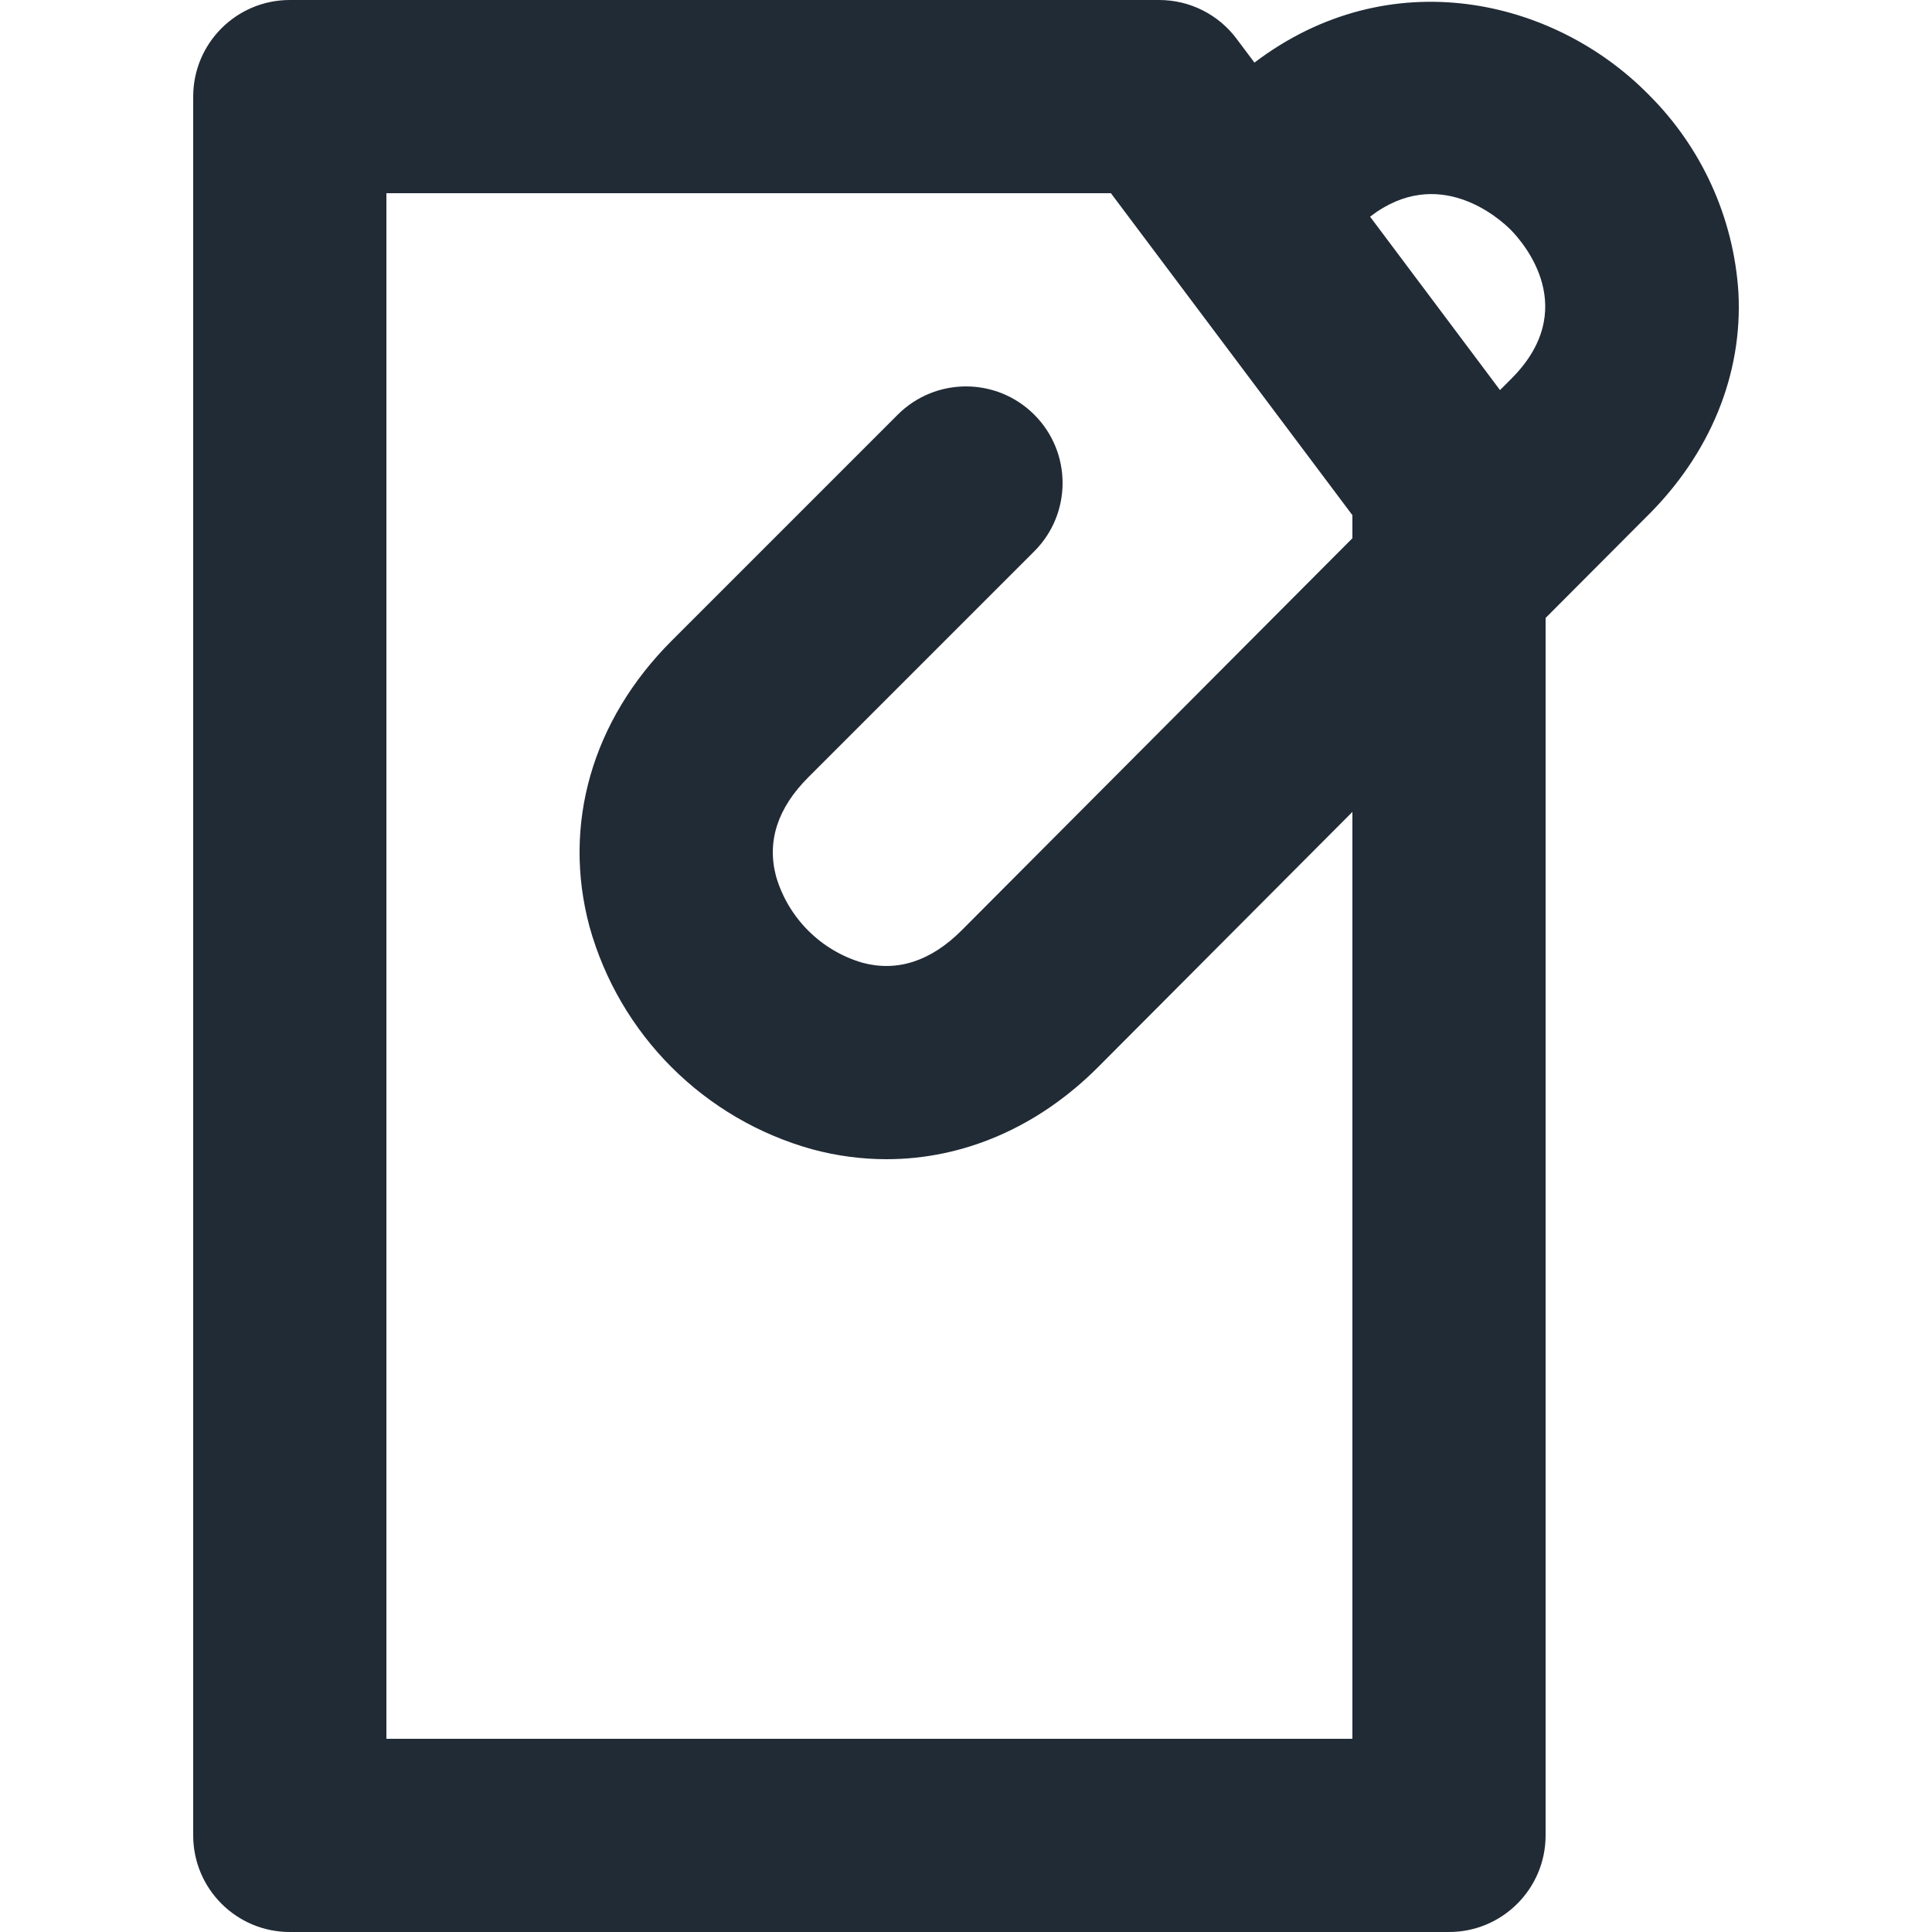
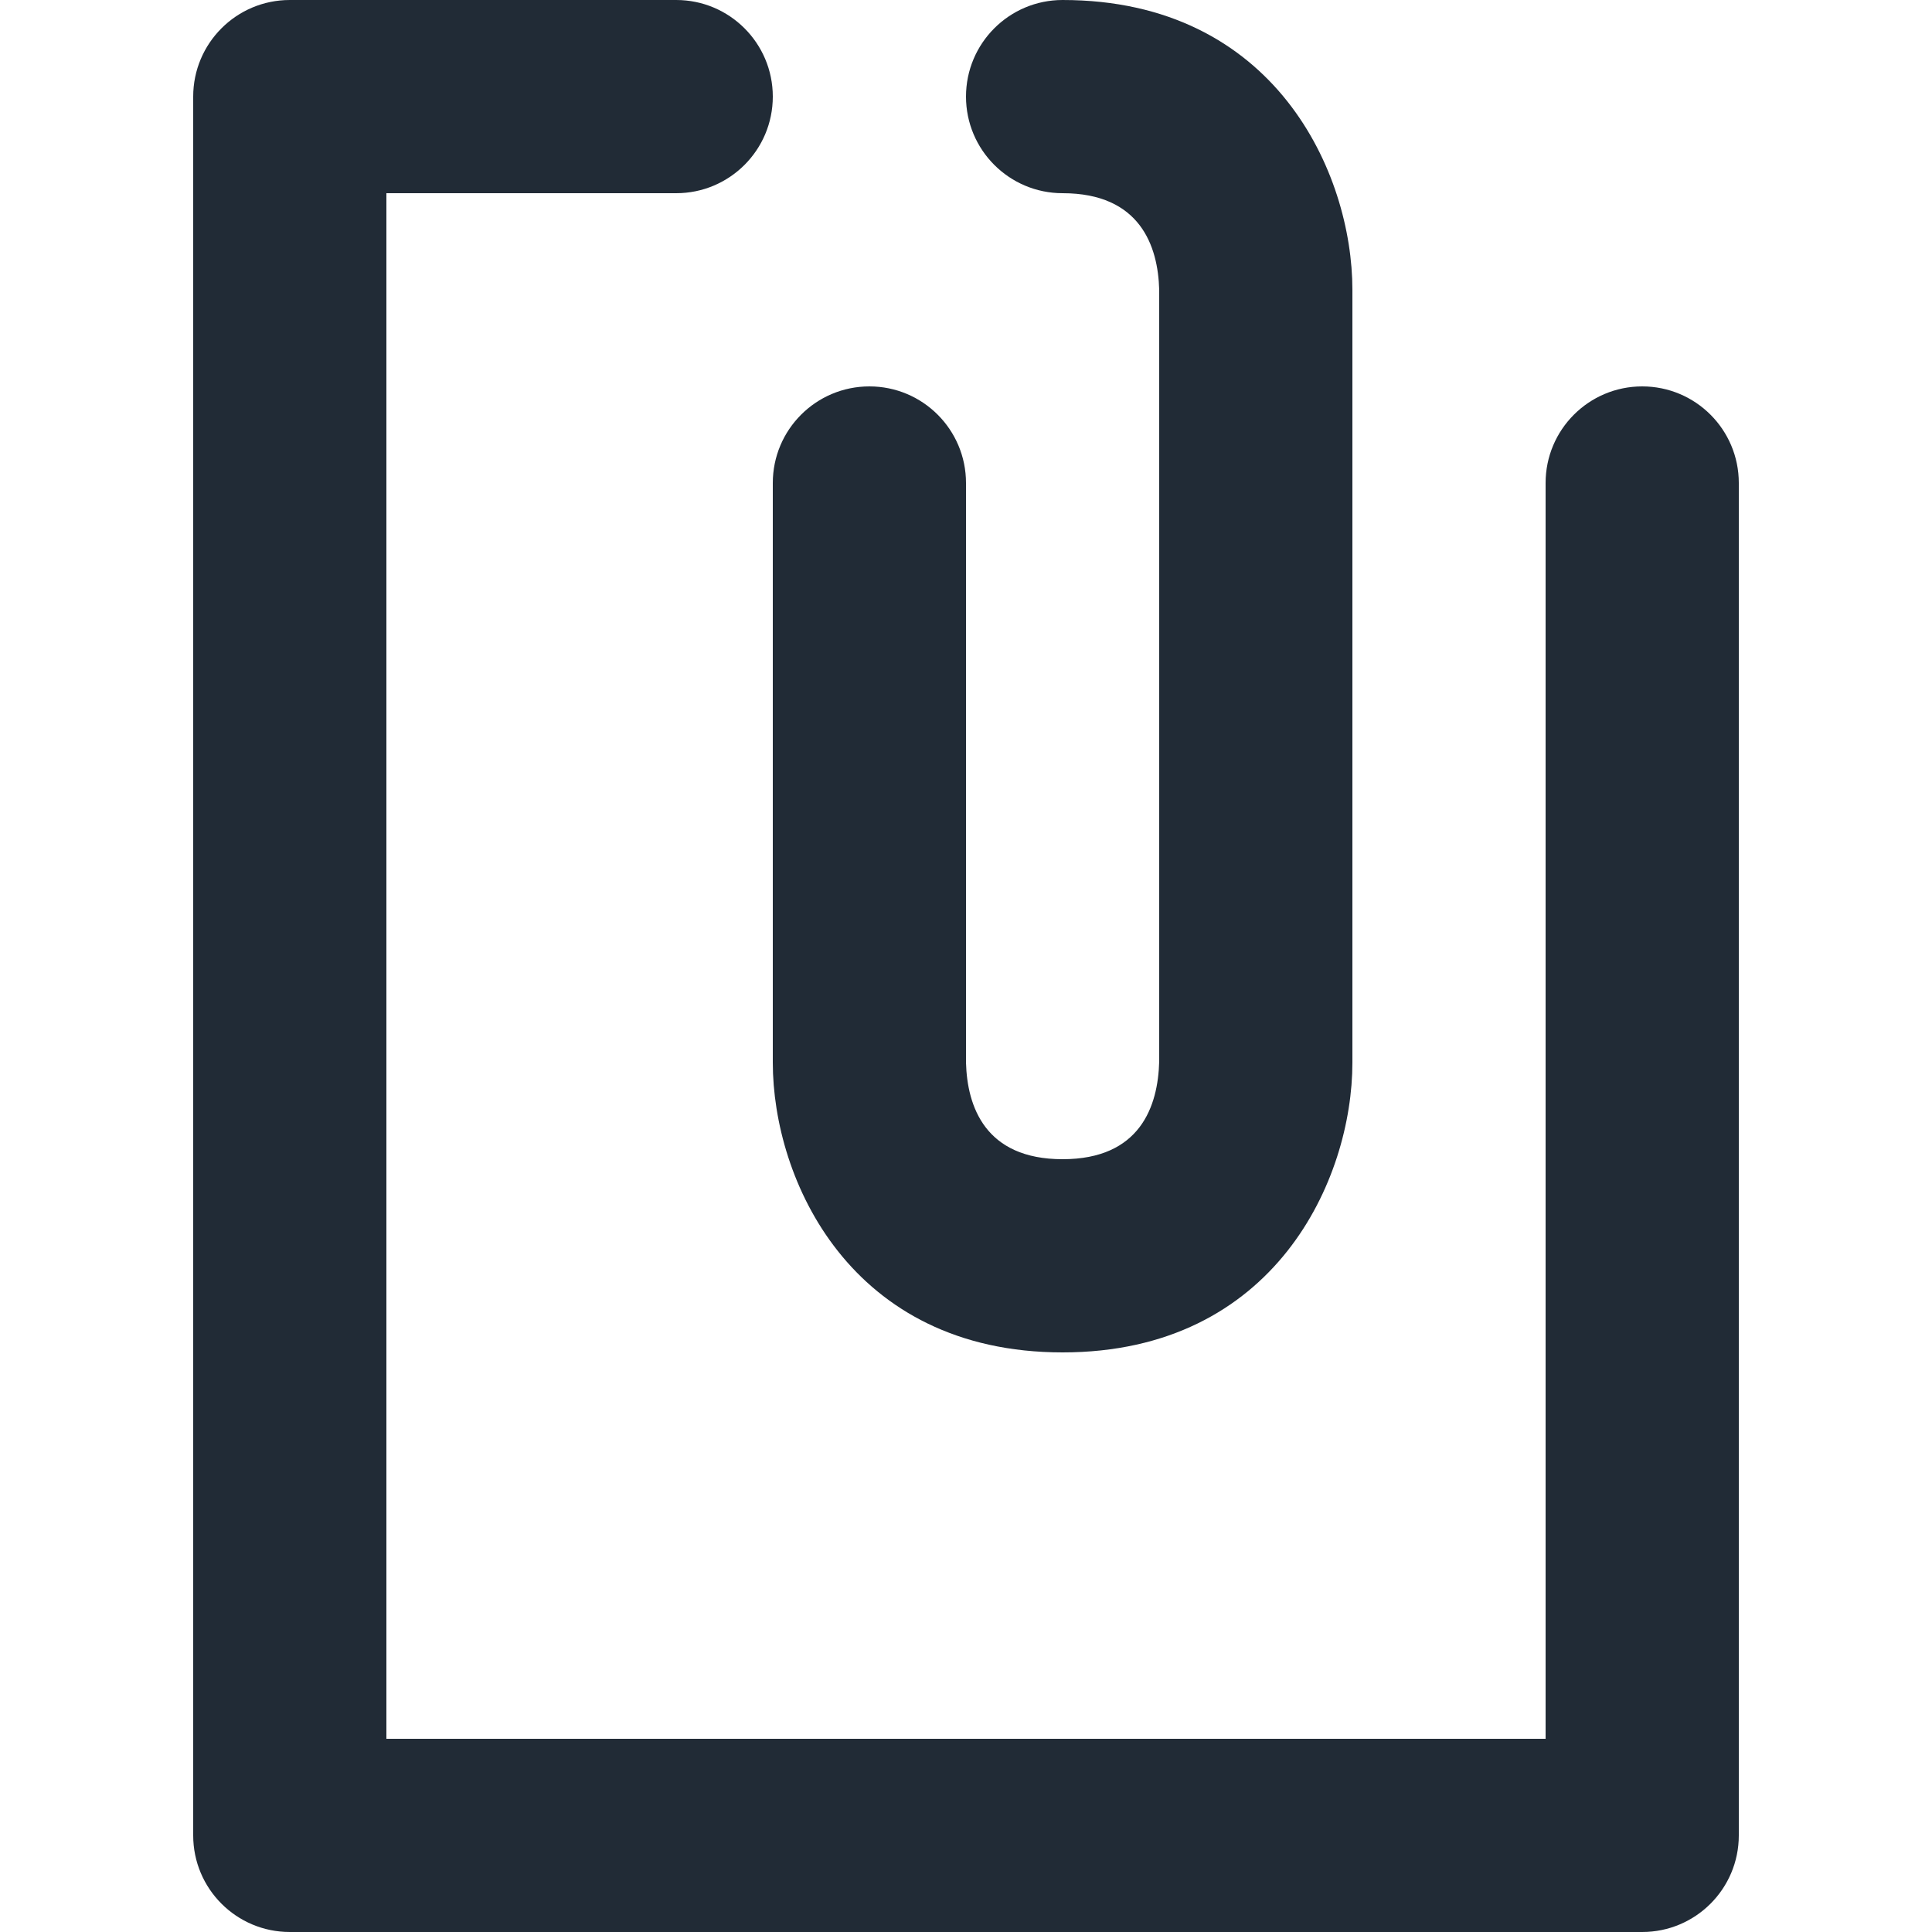
<svg xmlns="http://www.w3.org/2000/svg" viewBox="0 0 20 20">
-   <path fill="#212B36" d="M17.996 3.025a3.17 3.17 0 0 0-.925-2.041C16.087-.02 14.383-.412 12.986.648L12.8.4A1 1 0 0 0 12 0H3a1 1 0 0 0-1 1v18a1 1 0 0 0 1 1h12a1 1 0 0 0 1-1V6.397l1.041-1.044c.661-.649 1.001-1.476.955-2.328zM14 18H4V2h7.5L14 5.333v.239L9.953 9.633c-.319.318-.666.43-1.026.333a1.317 1.317 0 0 1-.893-.893c-.097-.363.015-.708.333-1.026l2.34-2.34a.999.999 0 1 0-1.414-1.414l-2.34 2.34c-.824.824-1.134 1.902-.851 2.958a3.315 3.315 0 0 0 2.308 2.307c.256.069.513.102.768.102.795 0 1.566-.329 2.19-.954L14 8.405V18zm1.644-15.616c.127.131.731.821-.011 1.549l-.105.105-1.345-1.795c.706-.544 1.336.014 1.461.141z" />
+   <path fill="#212B36" d="M17 4a1 1 0 0 1 1 1v14a1 1 0 0 1-1 1H3a1 1 0 0 1-1-1V1a1 1 0 0 1 1-1h4a1 1 0 1 1 0 2H4v16h12V5a1 1 0 0 1 1-1zm-9 7V5a1 1 0 1 1 2 0v6c.012.45.195 1 1 1 .805 0 .988-.55 1-1.012V3c-.012-.45-.195-1-1-1a1 1 0 1 1 0-2c2.201 0 3 1.794 3 3v8c0 1.206-.799 3-3 3s-3-1.794-3-3z" />
</svg>
